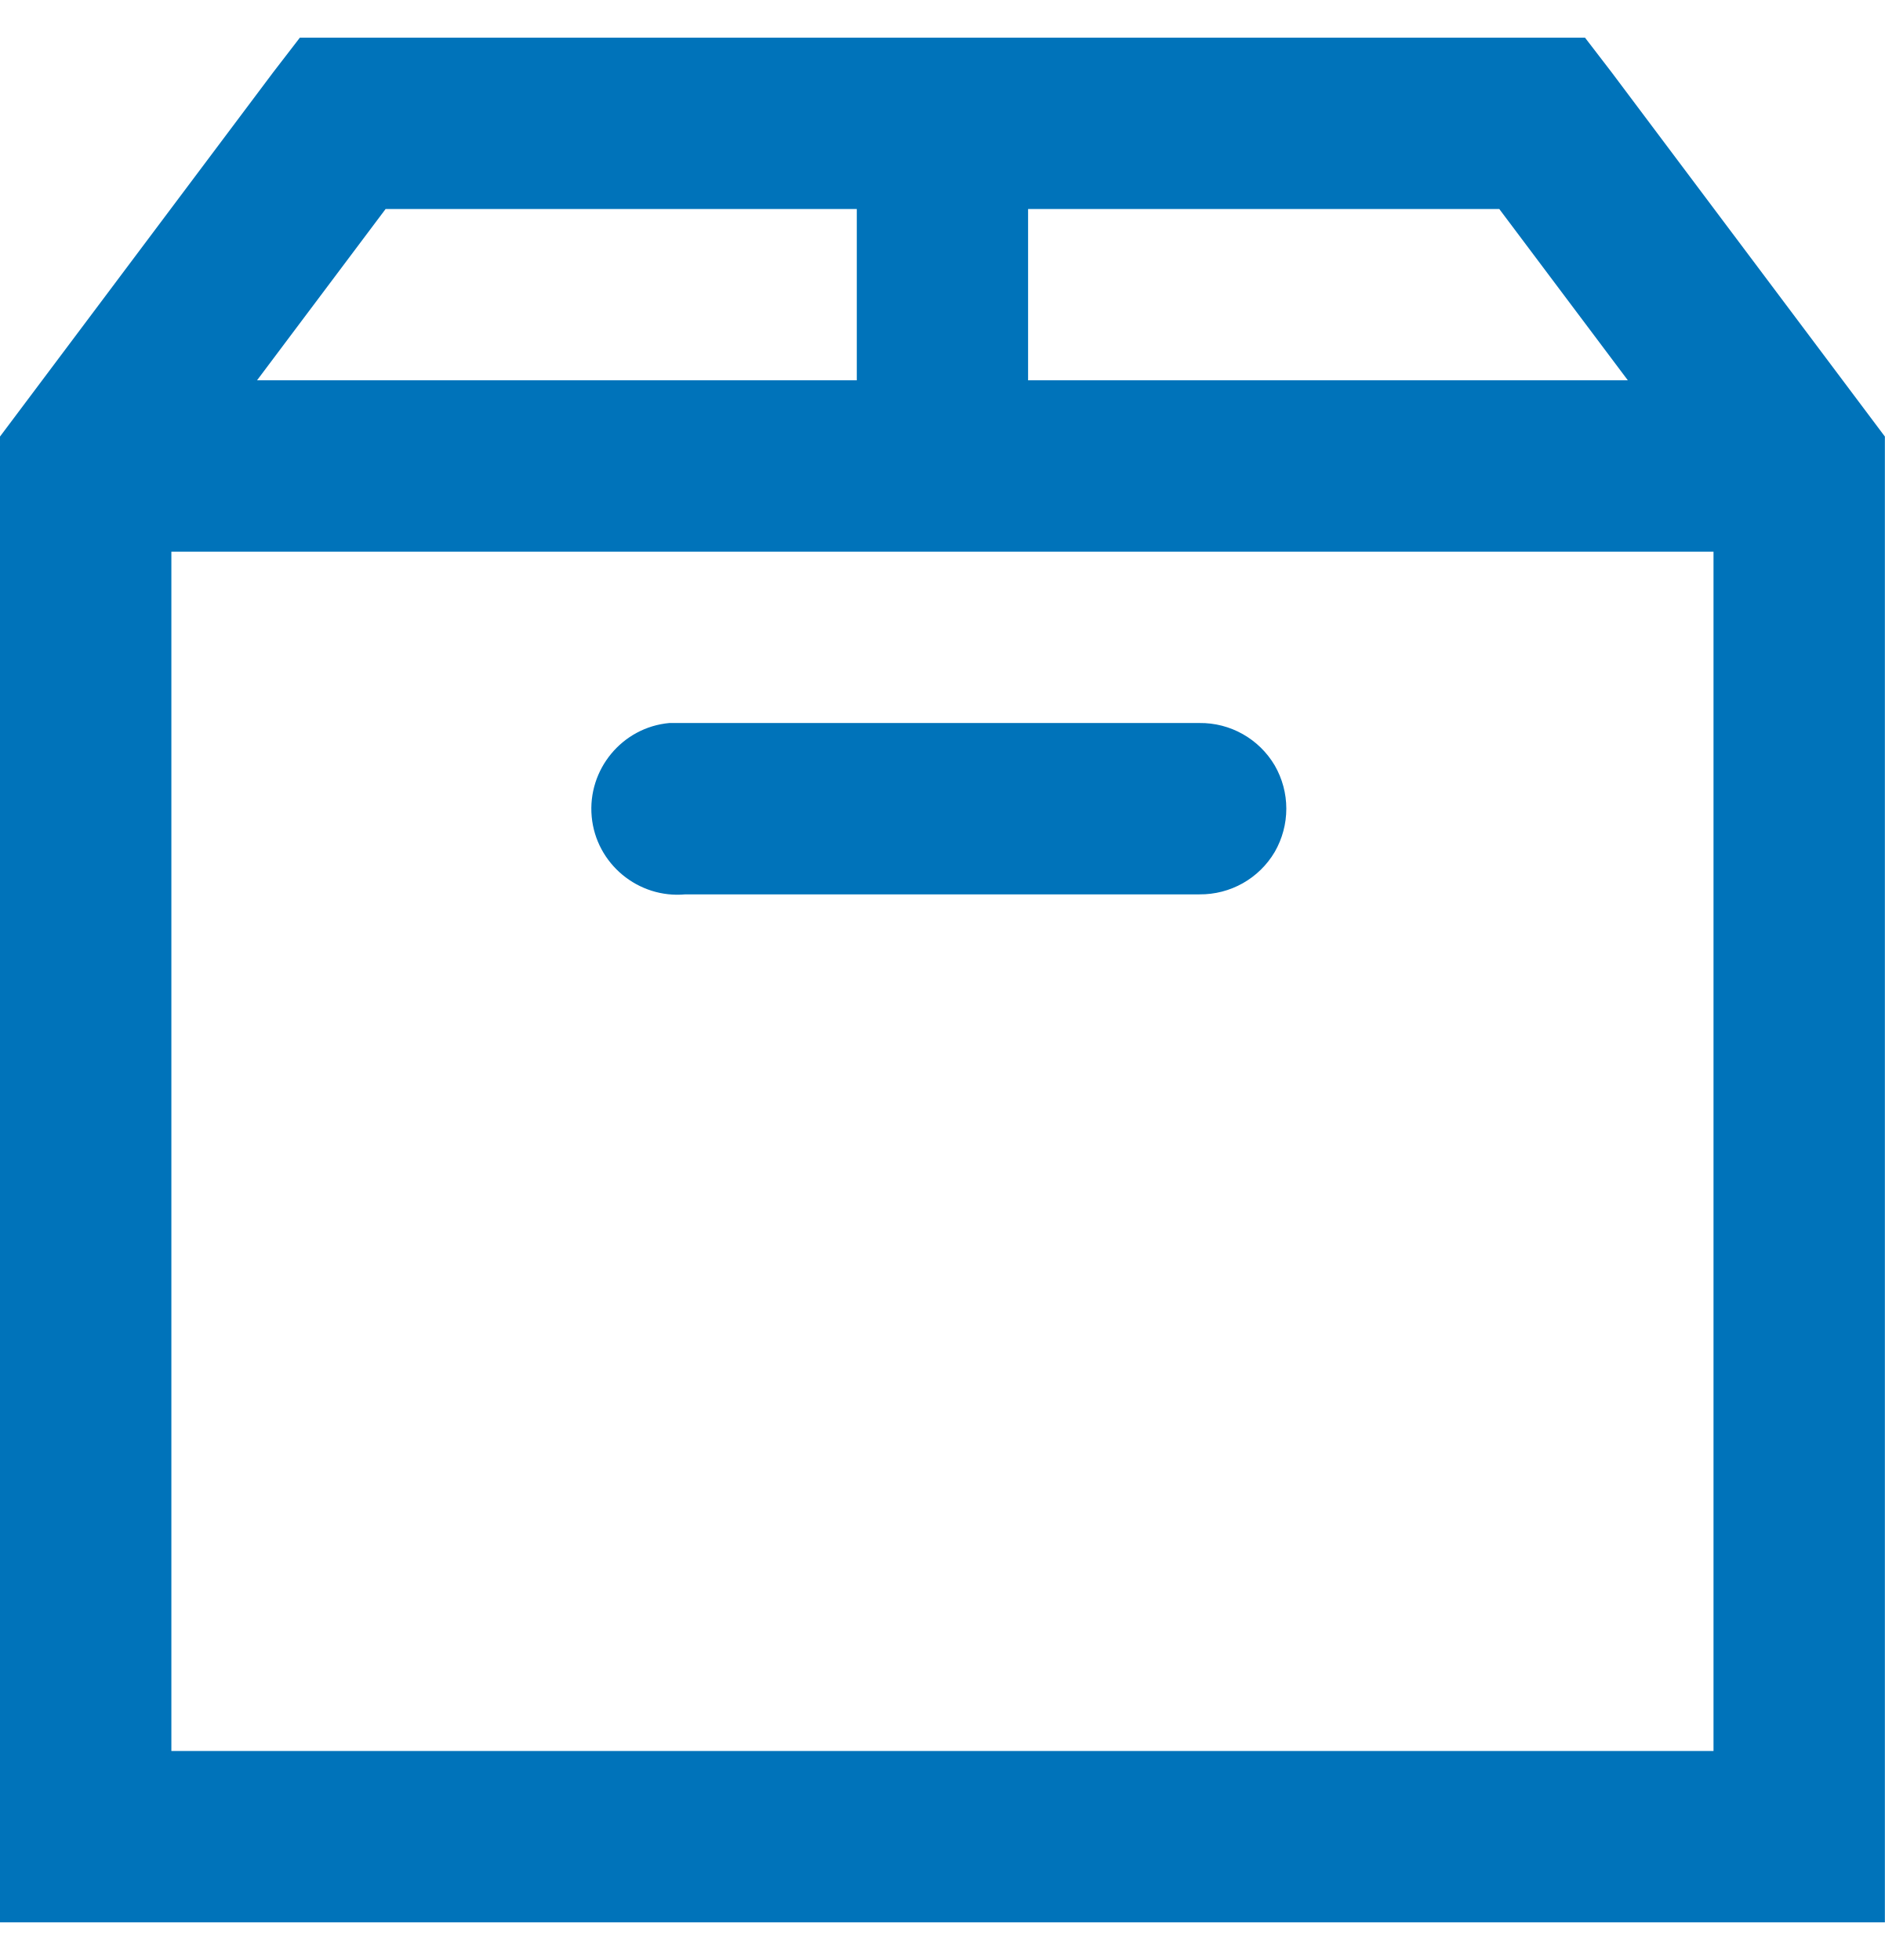
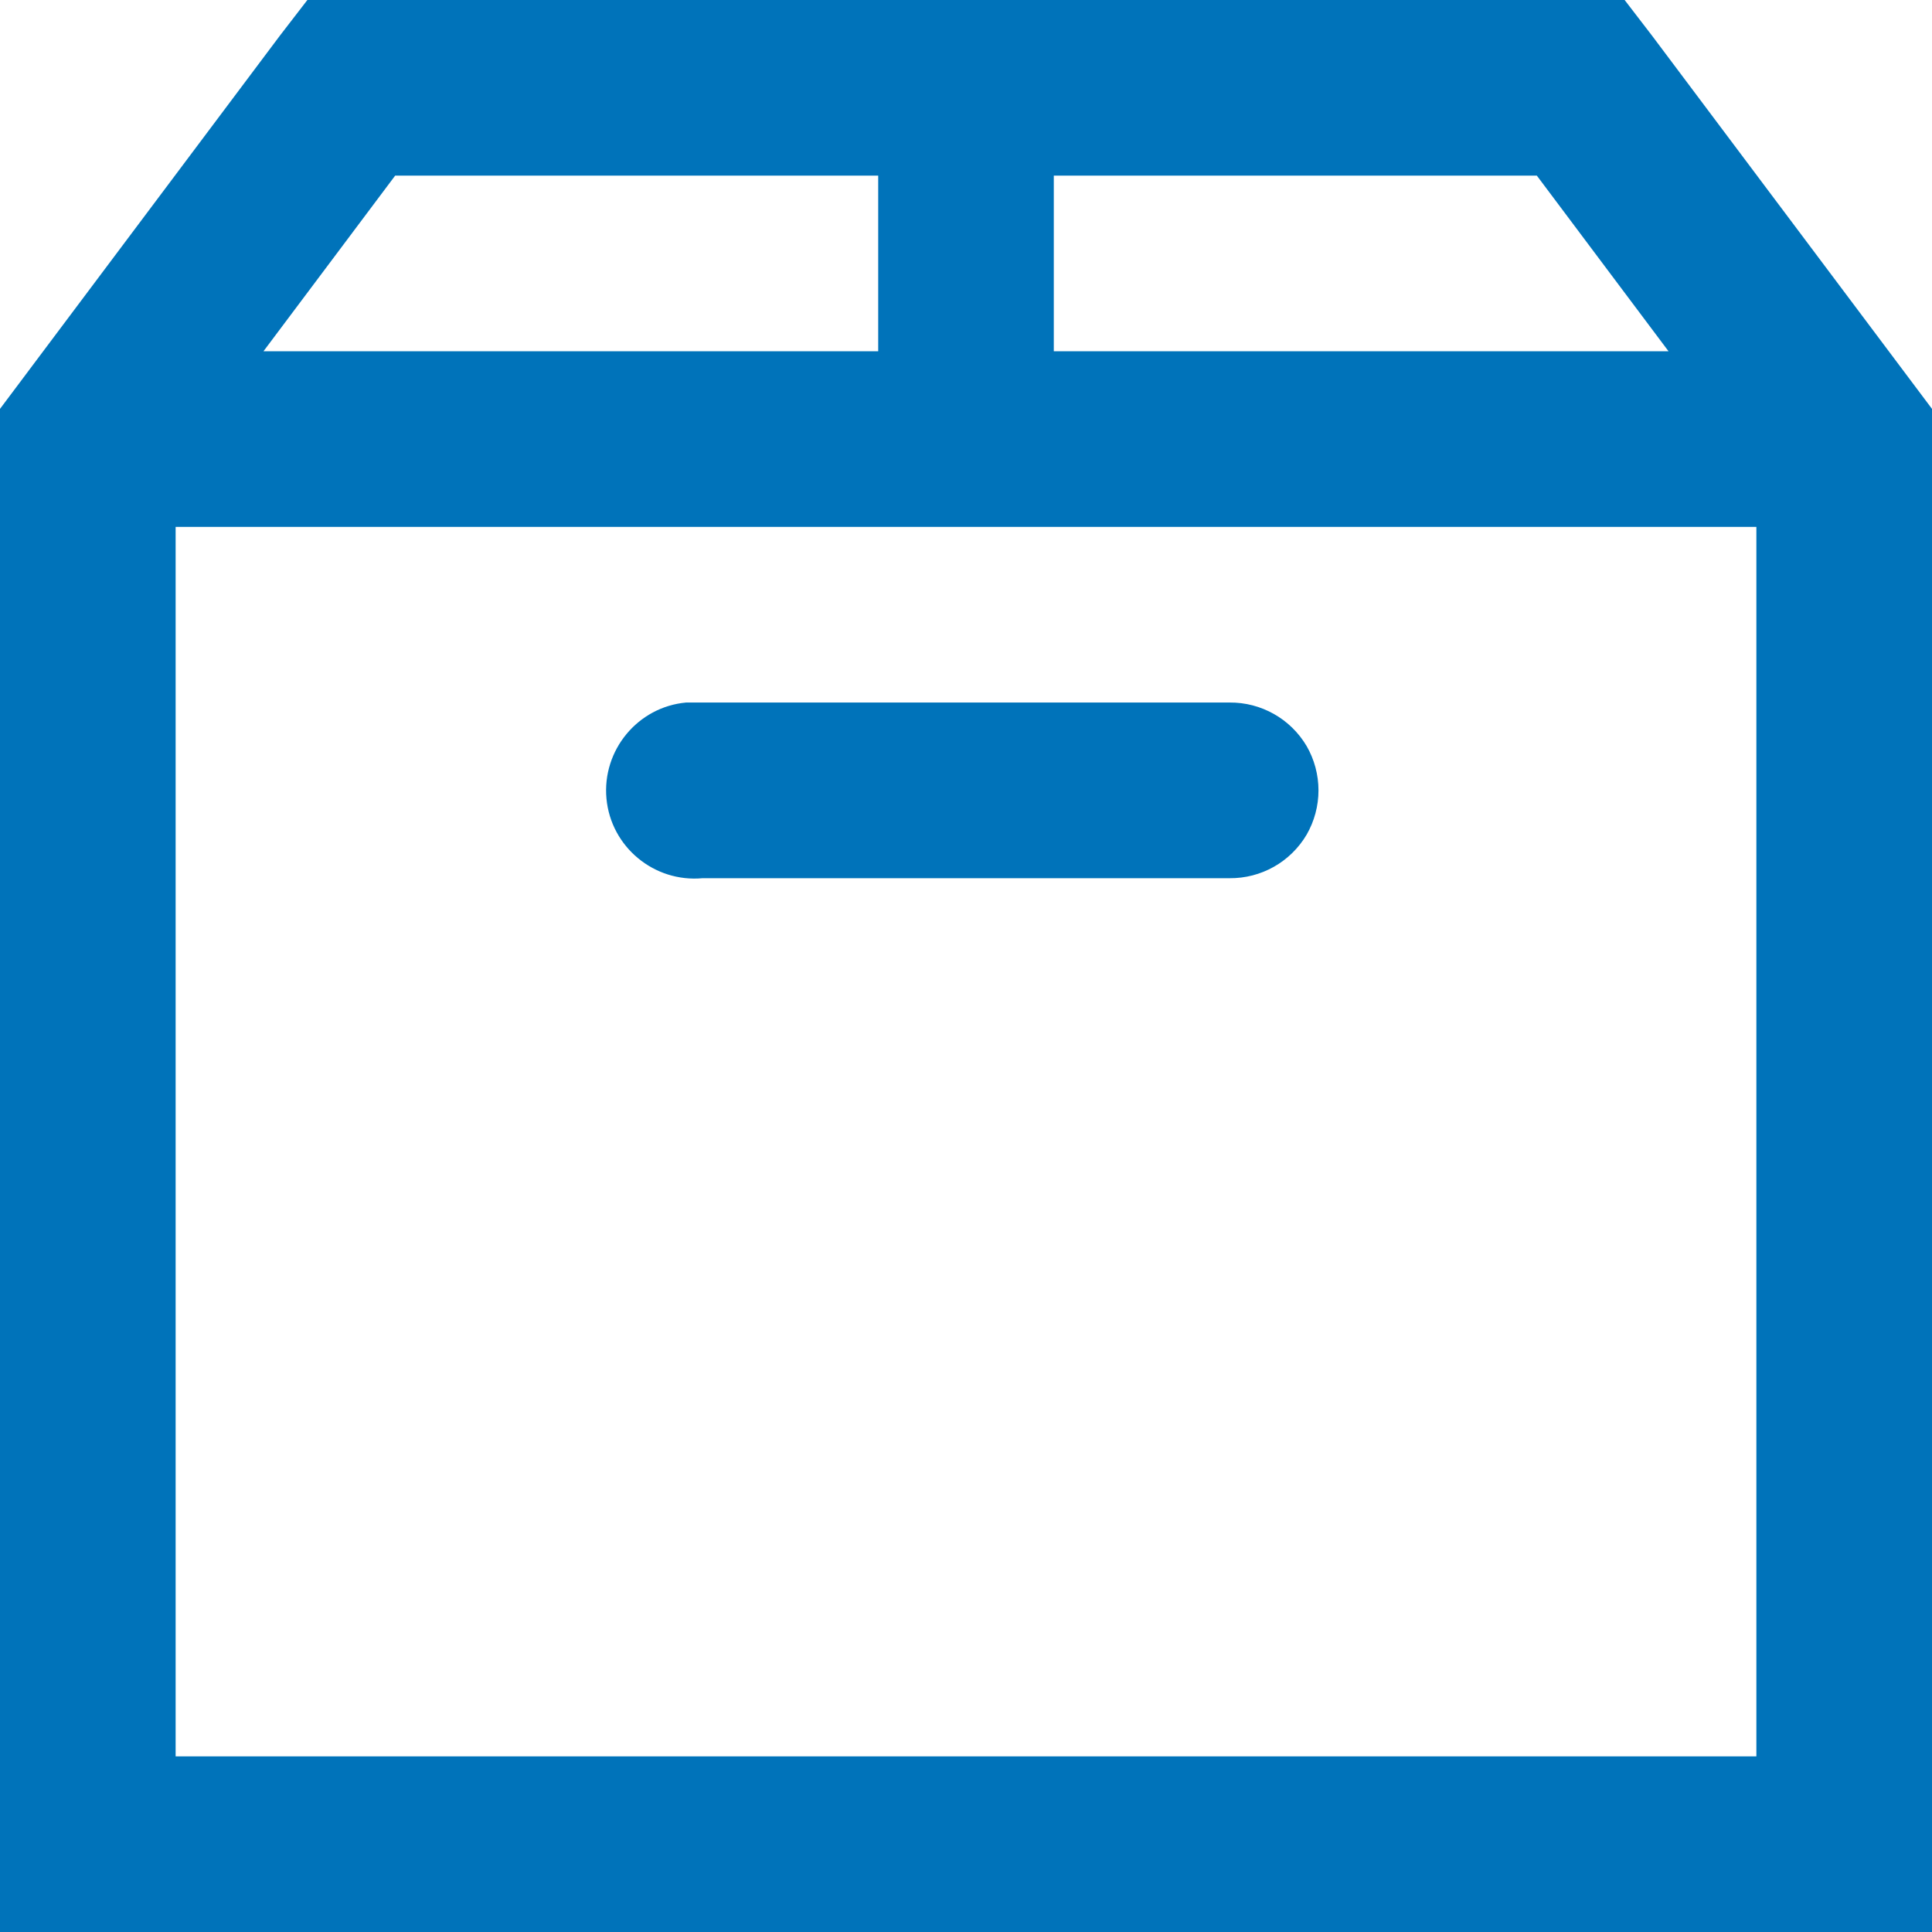
- <svg xmlns="http://www.w3.org/2000/svg" width="25" height="26" viewBox="0 0 25 26" fill="none">
-   <path d="M3.977 0.5L3.622 0.961L0 5.791V25.5H25V5.791L21.377 0.961L21.023 0.5H3.977ZM5.114 2.773H11.364V5.045H3.409L5.114 2.773ZM13.636 2.773H19.886L21.591 5.045H13.636V2.773ZM2.273 7.318H22.727V23.227H2.273V7.318ZM8.878 9.591C8.252 9.648 7.79 10.208 7.848 10.834C7.906 11.459 8.465 11.922 9.091 11.864H15.909C16.318 11.868 16.699 11.655 16.908 11.3C17.008 11.126 17.061 10.928 17.061 10.727C17.061 10.526 17.008 10.329 16.908 10.155C16.699 9.8 16.317 9.586 15.909 9.591H8.877H8.878Z" fill="#0073BA" />
+ <svg xmlns="http://www.w3.org/2000/svg" width="43" height="43" viewBox="0 0 43 43" fill="none">
+   <path d="M6.841 0L6.229 0.794L0 9.1V43H43V9.1L36.769 0.794L36.159 0H6.841ZM8.795 3.909H19.546V7.818H5.864L8.795 3.909ZM23.454 3.909H34.205L37.136 7.818H23.454V3.909ZM3.909 11.727H39.091V39.091H3.909V11.727ZM15.271 15.636C14.194 15.734 13.398 16.698 13.498 17.775C13.598 18.85 14.559 19.645 15.636 19.546H27.364C28.067 19.553 28.722 19.186 29.082 18.576C29.254 18.276 29.345 17.937 29.345 17.591C29.345 17.245 29.254 16.905 29.082 16.606C28.722 15.996 28.065 15.629 27.364 15.636H15.269H15.271Z" fill="#0073BA" />
</svg>
